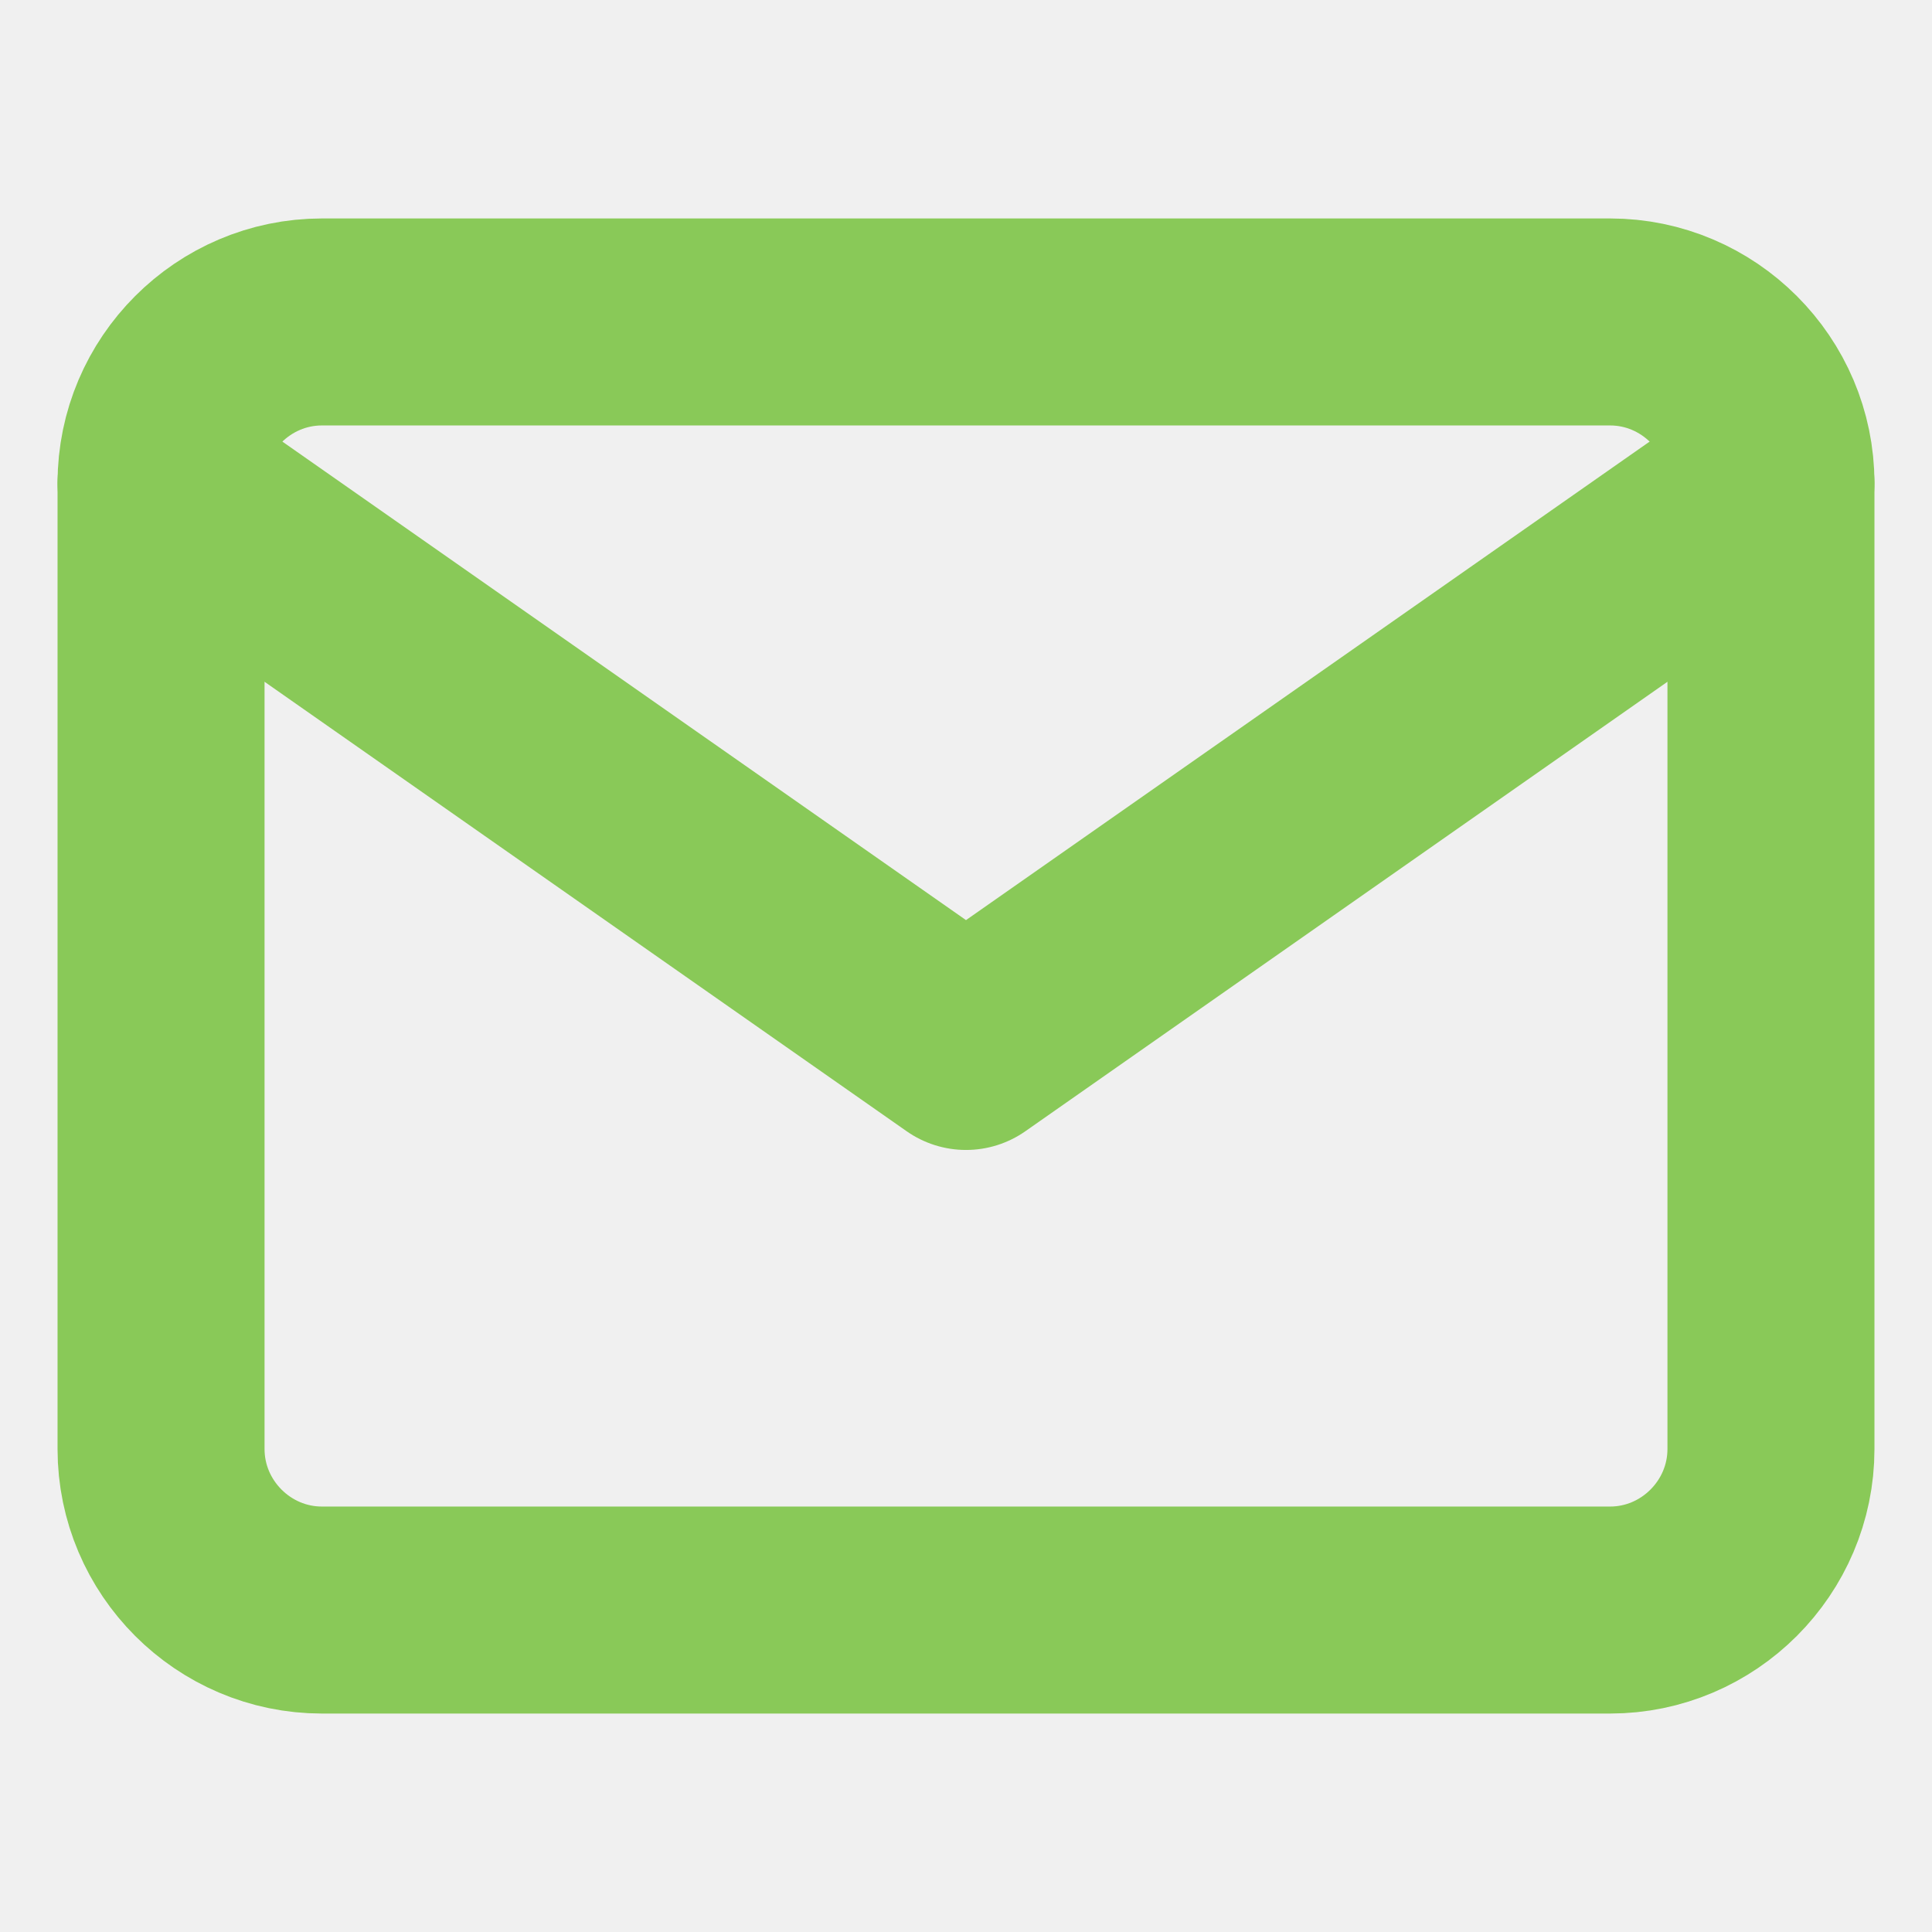
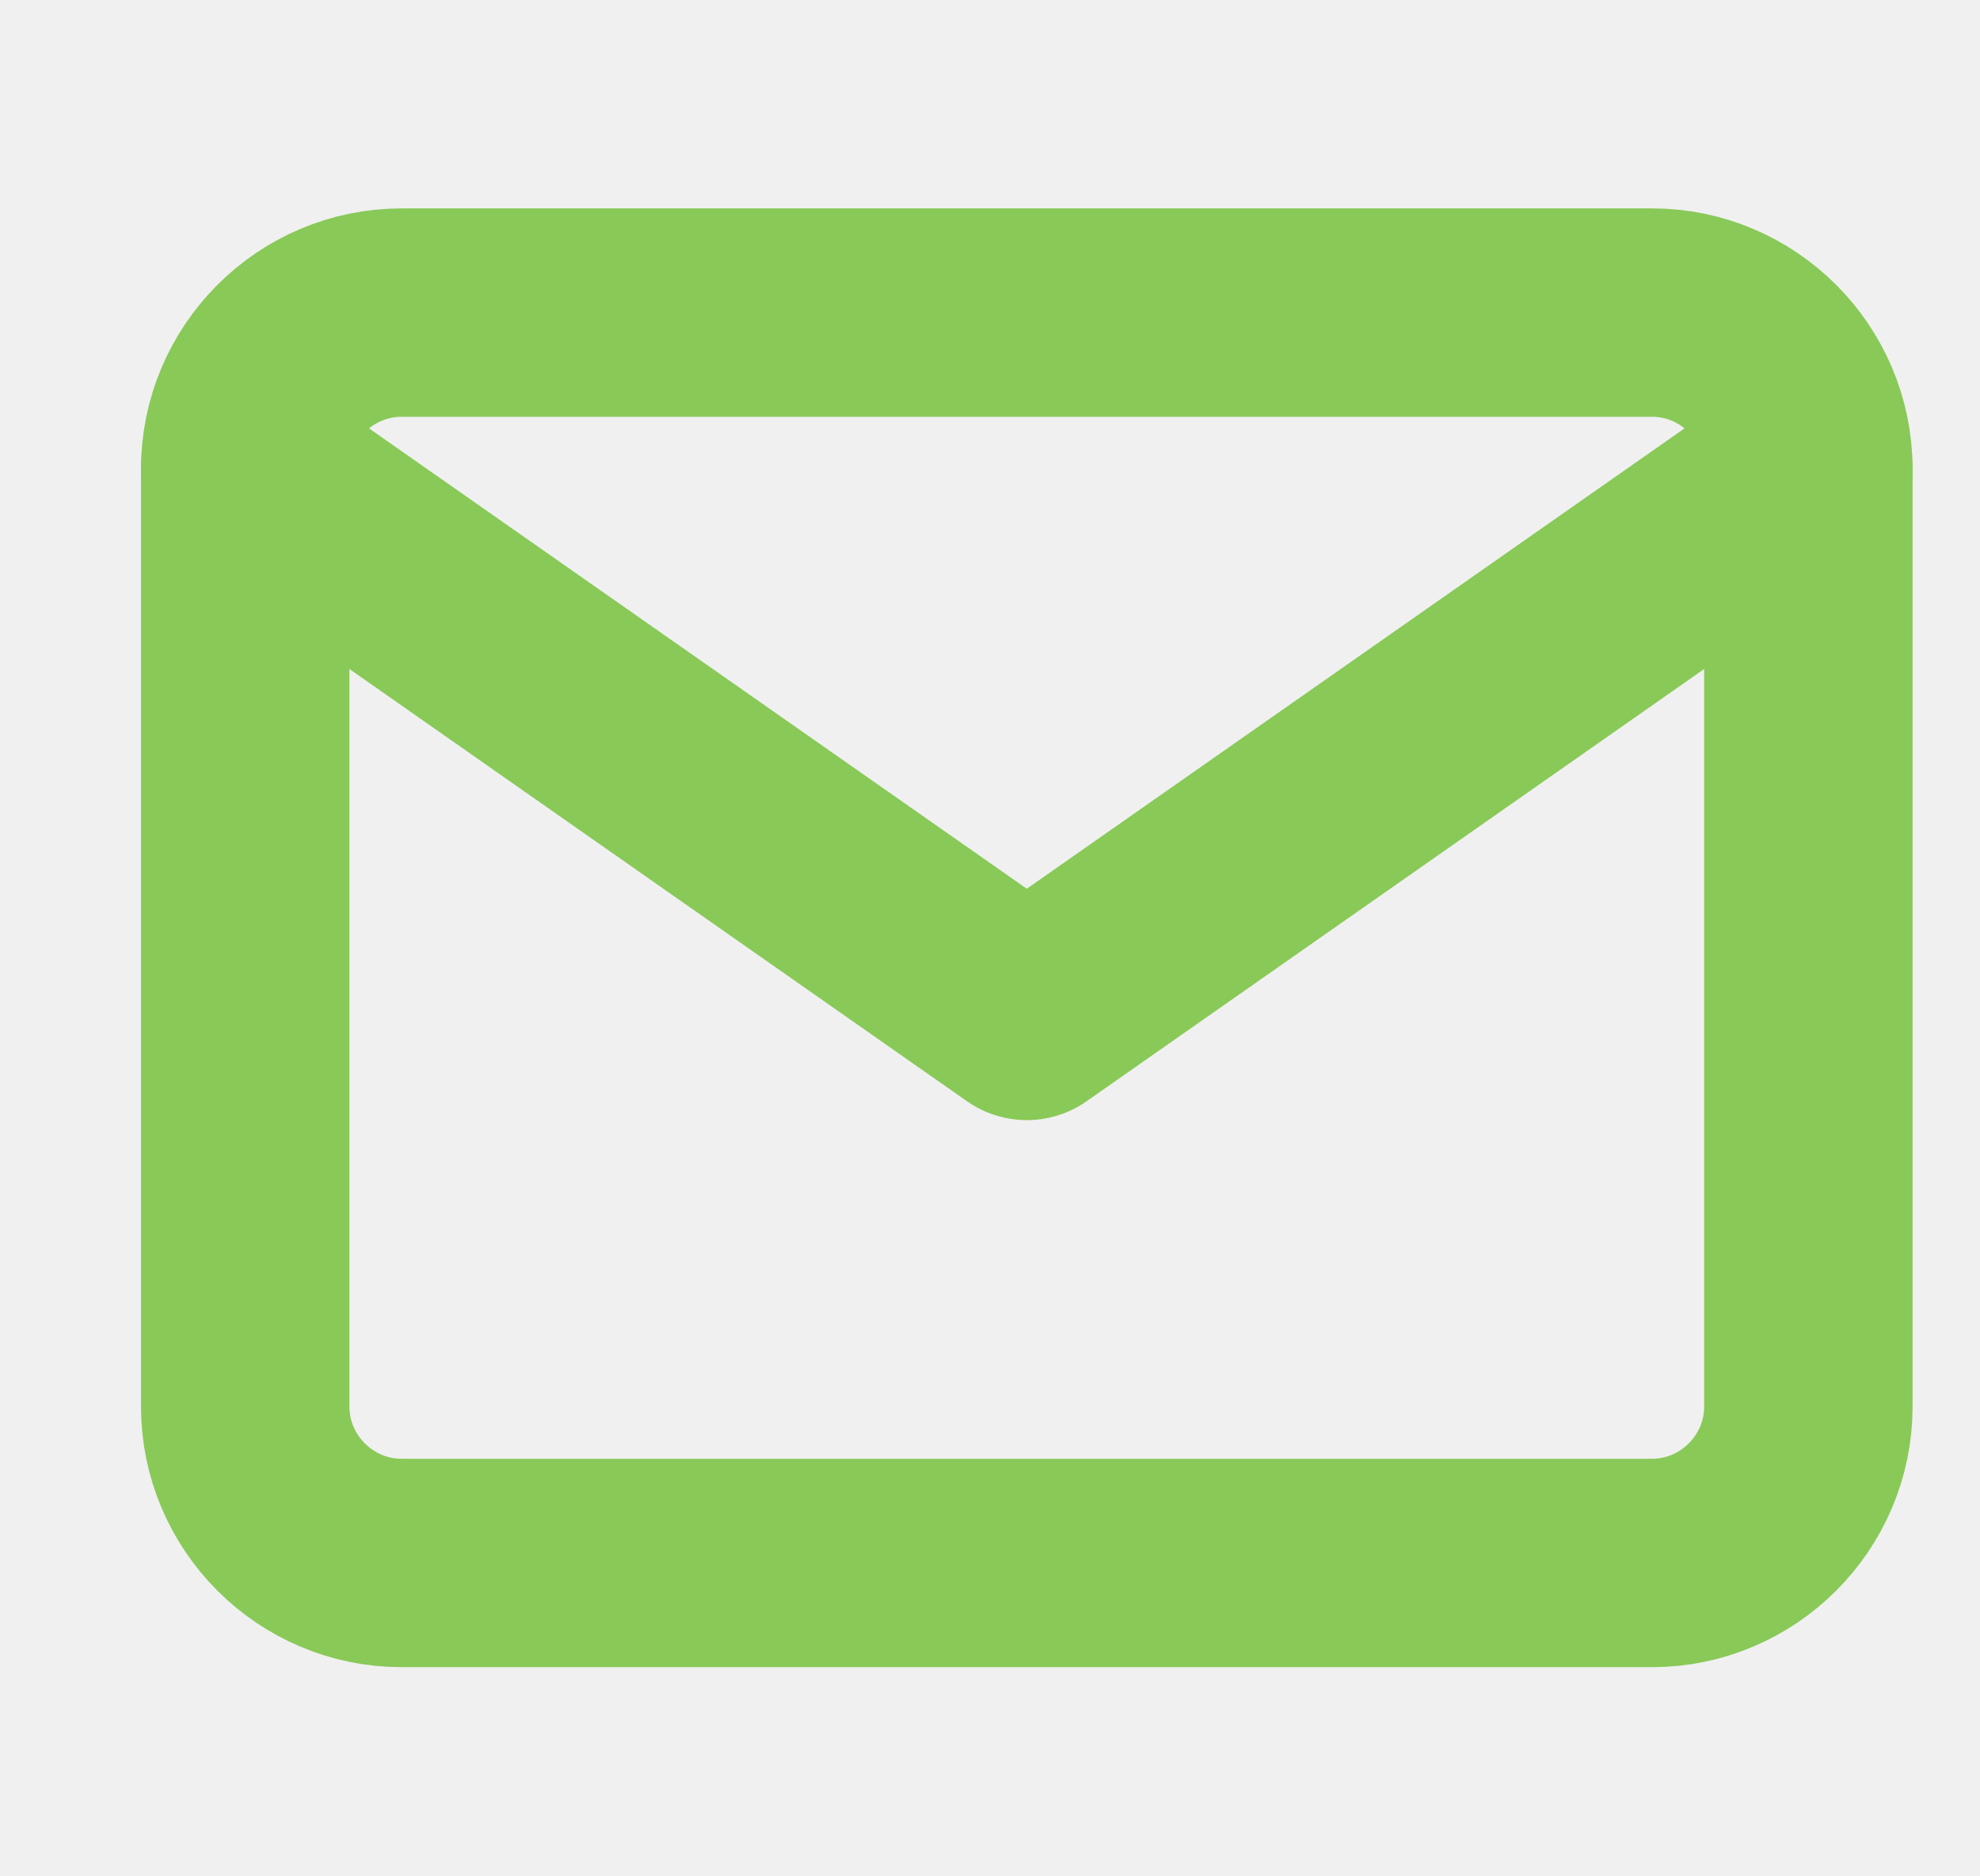
- <svg xmlns="http://www.w3.org/2000/svg" width="14" height="14" viewBox="0 0 14 14" fill="none">
-   <path d="M2.333 2.333H11.667C12.308 2.333 12.833 2.858 12.833 3.5V10.5C12.833 11.142 12.308 11.667 11.667 11.667H2.333C1.692 11.667 1.167 11.142 1.167 10.5V3.5C1.167 2.858 1.692 2.333 2.333 2.333Z" stroke="#89C958" stroke-width="1.5" stroke-linecap="round" stroke-linejoin="round" />
-   <path d="M12.833 3.5L7 7.583L1.167 3.5" stroke="#89C958" stroke-width="1.5" stroke-linecap="round" stroke-linejoin="round" />
+ <svg xmlns="http://www.w3.org/2000/svg" width="19" height="18" viewBox="0 0 19 18" fill="none">
+   <g clip-path="url(#clip0_1447_547)">
+     <path d="M3.853 3H15.853C16.678 3 17.353 3.675 17.353 4.5V13.5C17.353 14.325 16.678 15 15.853 15H3.853C3.028 15 2.353 14.325 2.353 13.5V4.5C2.353 3.675 3.028 3 3.853 3Z" stroke="#89C958" stroke-width="2" stroke-linecap="round" stroke-linejoin="round" />
+     <path d="M17.353 4.5L9.853 9.75L2.353 4.5" stroke="#89C958" stroke-width="2" stroke-linecap="round" stroke-linejoin="round" />
+   </g>
+   <defs>
+     <clipPath id="clip0_1447_547">
+       <rect width="18" height="18" fill="white" transform="translate(0.853027)" />
+     </clipPath>
+   </defs>
</svg>
